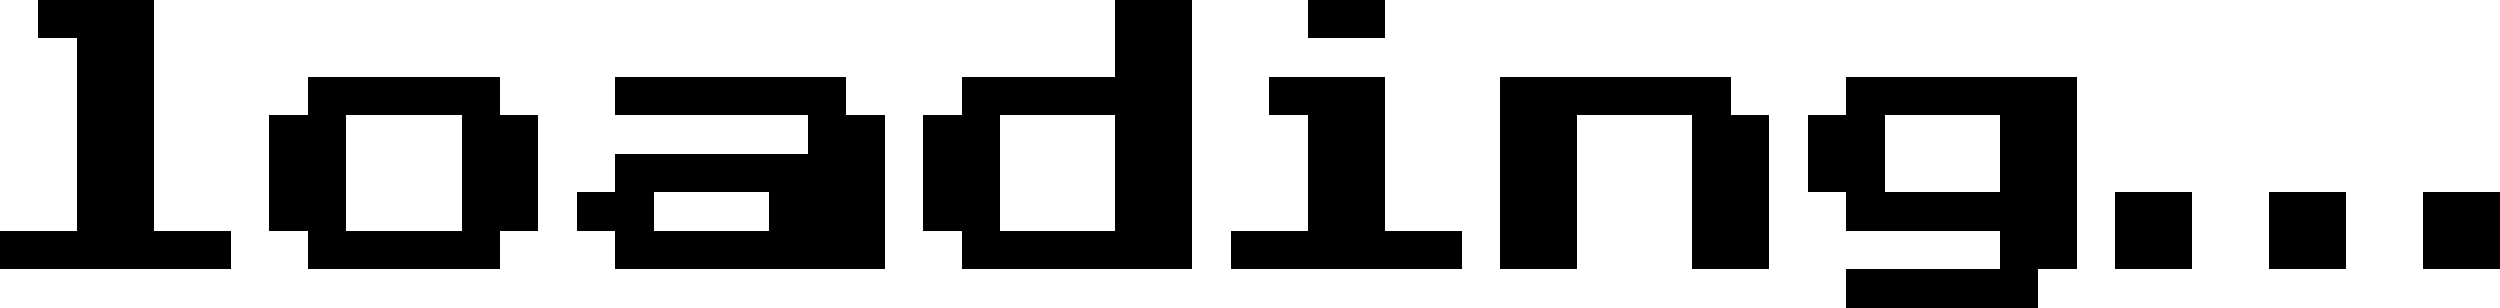
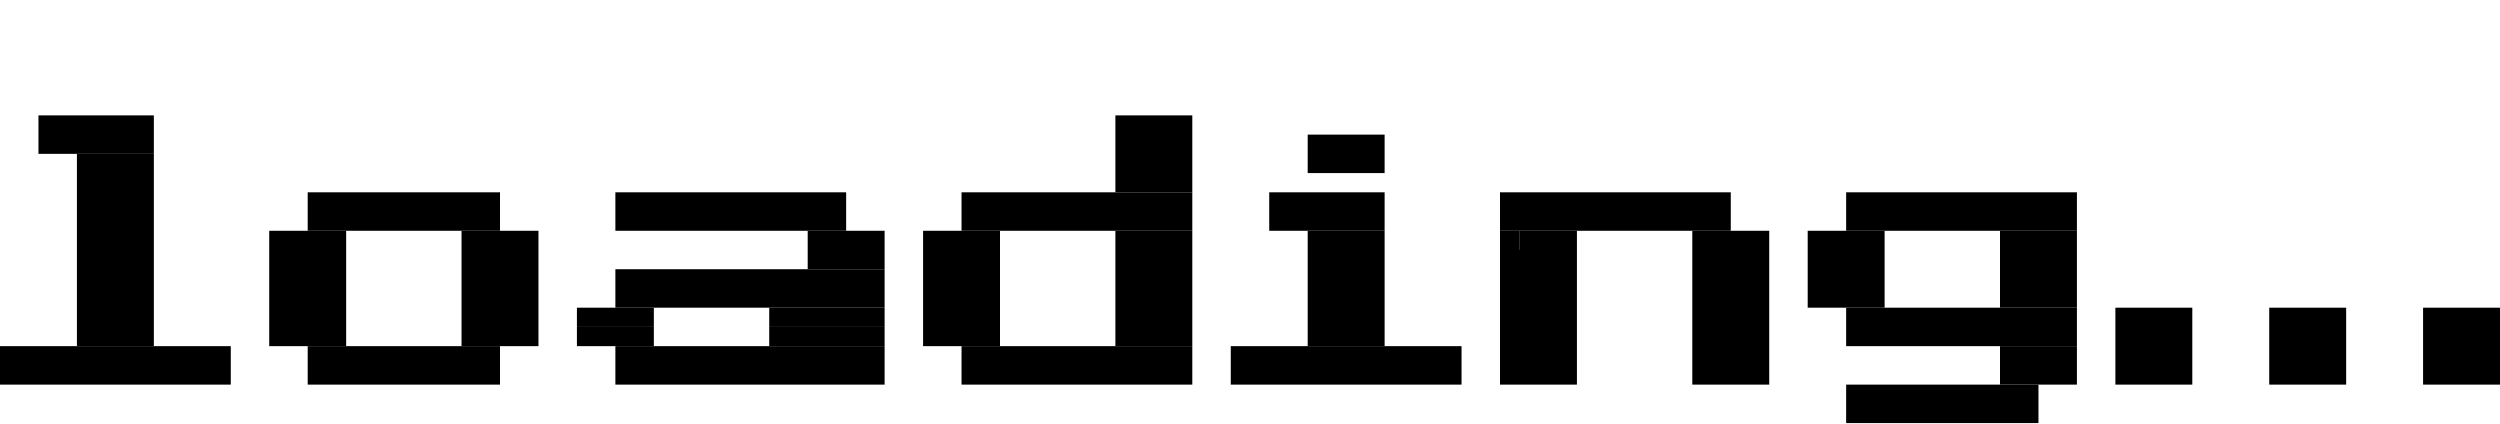
- <svg xmlns="http://www.w3.org/2000/svg" version="1.1" width="130" height="16" shape-rendering="crispEdges">
-   <rect x="2" y="0" width="1" height="1" fill="#000000" />
-   <rect x="3" y="0" width="1" height="1" fill="#000000" />
-   <rect x="4" y="0" width="1" height="1" fill="#000000" />
-   <rect x="5" y="0" width="1" height="1" fill="#000000" />
-   <rect x="6" y="0" width="1" height="1" fill="#000000" />
-   <rect x="7" y="0" width="1" height="1" fill="#000000" />
-   <rect x="58" y="0" width="1" height="1" fill="#000000" />
-   <rect x="59" y="0" width="1" height="1" fill="#000000" />
-   <rect x="60" y="0" width="1" height="1" fill="#000000" />
-   <rect x="61" y="0" width="1" height="1" fill="#000000" />
-   <rect x="68" y="0" width="1" height="1" fill="#000000" />
-   <rect x="69" y="0" width="1" height="1" fill="#000000" />
-   <rect x="70" y="0" width="1" height="1" fill="#000000" />
-   <rect x="71" y="0" width="1" height="1" fill="#000000" />
-   <rect x="2" y="1" width="1" height="1" fill="#000000" />
-   <rect x="3" y="1" width="1" height="1" fill="#000000" />
-   <rect x="4" y="1" width="1" height="1" fill="#000000" />
-   <rect x="5" y="1" width="1" height="1" fill="#000000" />
-   <rect x="6" y="1" width="1" height="1" fill="#000000" />
-   <rect x="7" y="1" width="1" height="1" fill="#000000" />
-   <rect x="58" y="1" width="1" height="1" fill="#000000" />
-   <rect x="59" y="1" width="1" height="1" fill="#000000" />
-   <rect x="60" y="1" width="1" height="1" fill="#000000" />
-   <rect x="61" y="1" width="1" height="1" fill="#000000" />
-   <rect x="68" y="1" width="1" height="1" fill="#000000" />
-   <rect x="69" y="1" width="1" height="1" fill="#000000" />
-   <rect x="70" y="1" width="1" height="1" fill="#000000" />
-   <rect x="71" y="1" width="1" height="1" fill="#000000" />
-   <rect x="4" y="2" width="1" height="1" fill="#000000" />
-   <rect x="5" y="2" width="1" height="1" fill="#000000" />
-   <rect x="6" y="2" width="1" height="1" fill="#000000" />
-   <rect x="7" y="2" width="1" height="1" fill="#000000" />
-   <rect x="58" y="2" width="1" height="1" fill="#000000" />
-   <rect x="59" y="2" width="1" height="1" fill="#000000" />
-   <rect x="60" y="2" width="1" height="1" fill="#000000" />
-   <rect x="61" y="2" width="1" height="1" fill="#000000" />
-   <rect x="4" y="3" width="1" height="1" fill="#000000" />
-   <rect x="5" y="3" width="1" height="1" fill="#000000" />
-   <rect x="6" y="3" width="1" height="1" fill="#000000" />
-   <rect x="7" y="3" width="1" height="1" fill="#000000" />
-   <rect x="58" y="3" width="1" height="1" fill="#000000" />
-   <rect x="59" y="3" width="1" height="1" fill="#000000" />
-   <rect x="60" y="3" width="1" height="1" fill="#000000" />
-   <rect x="61" y="3" width="1" height="1" fill="#000000" />
-   <rect x="4" y="4" width="1" height="1" fill="#000000" />
-   <rect x="5" y="4" width="1" height="1" fill="#000000" />
-   <rect x="6" y="4" width="1" height="1" fill="#000000" />
-   <rect x="7" y="4" width="1" height="1" fill="#000000" />
-   <rect x="16" y="4" width="1" height="1" fill="#000000" />
-   <rect x="17" y="4" width="1" height="1" fill="#000000" />
-   <rect x="18" y="4" width="1" height="1" fill="#000000" />
-   <rect x="19" y="4" width="1" height="1" fill="#000000" />
-   <rect x="20" y="4" width="1" height="1" fill="#000000" />
-   <rect x="21" y="4" width="1" height="1" fill="#000000" />
-   <rect x="22" y="4" width="1" height="1" fill="#000000" />
-   <rect x="23" y="4" width="1" height="1" fill="#000000" />
-   <rect x="24" y="4" width="1" height="1" fill="#000000" />
-   <rect x="25" y="4" width="1" height="1" fill="#000000" />
-   <rect x="32" y="4" width="1" height="1" fill="#000000" />
-   <rect x="33" y="4" width="1" height="1" fill="#000000" />
-   <rect x="34" y="4" width="1" height="1" fill="#000000" />
-   <rect x="35" y="4" width="1" height="1" fill="#000000" />
-   <rect x="36" y="4" width="1" height="1" fill="#000000" />
-   <rect x="37" y="4" width="1" height="1" fill="#000000" />
-   <rect x="38" y="4" width="1" height="1" fill="#000000" />
-   <rect x="39" y="4" width="1" height="1" fill="#000000" />
-   <rect x="40" y="4" width="1" height="1" fill="#000000" />
-   <rect x="41" y="4" width="1" height="1" fill="#000000" />
-   <rect x="42" y="4" width="1" height="1" fill="#000000" />
-   <rect x="43" y="4" width="1" height="1" fill="#000000" />
-   <rect x="50" y="4" width="1" height="1" fill="#000000" />
-   <rect x="51" y="4" width="1" height="1" fill="#000000" />
-   <rect x="52" y="4" width="1" height="1" fill="#000000" />
-   <rect x="53" y="4" width="1" height="1" fill="#000000" />
-   <rect x="54" y="4" width="1" height="1" fill="#000000" />
-   <rect x="55" y="4" width="1" height="1" fill="#000000" />
-   <rect x="56" y="4" width="1" height="1" fill="#000000" />
-   <rect x="57" y="4" width="1" height="1" fill="#000000" />
-   <rect x="58" y="4" width="1" height="1" fill="#000000" />
-   <rect x="59" y="4" width="1" height="1" fill="#000000" />
-   <rect x="60" y="4" width="1" height="1" fill="#000000" />
-   <rect x="61" y="4" width="1" height="1" fill="#000000" />
-   <rect x="66" y="4" width="1" height="1" fill="#000000" />
-   <rect x="67" y="4" width="1" height="1" fill="#000000" />
-   <rect x="68" y="4" width="1" height="1" fill="#000000" />
-   <rect x="69" y="4" width="1" height="1" fill="#000000" />
-   <rect x="70" y="4" width="1" height="1" fill="#000000" />
-   <rect x="71" y="4" width="1" height="1" fill="#000000" />
-   <rect x="78" y="4" width="1" height="1" fill="#000000" />
-   <rect x="79" y="4" width="1" height="1" fill="#000000" />
-   <rect x="80" y="4" width="1" height="1" fill="#000000" />
-   <rect x="81" y="4" width="1" height="1" fill="#000000" />
-   <rect x="82" y="4" width="1" height="1" fill="#000000" />
-   <rect x="83" y="4" width="1" height="1" fill="#000000" />
-   <rect x="84" y="4" width="1" height="1" fill="#000000" />
-   <rect x="85" y="4" width="1" height="1" fill="#000000" />
-   <rect x="86" y="4" width="1" height="1" fill="#000000" />
-   <rect x="87" y="4" width="1" height="1" fill="#000000" />
-   <rect x="88" y="4" width="1" height="1" fill="#000000" />
-   <rect x="89" y="4" width="1" height="1" fill="#000000" />
-   <rect x="96" y="4" width="1" height="1" fill="#000000" />
-   <rect x="97" y="4" width="1" height="1" fill="#000000" />
-   <rect x="98" y="4" width="1" height="1" fill="#000000" />
-   <rect x="99" y="4" width="1" height="1" fill="#000000" />
-   <rect x="100" y="4" width="1" height="1" fill="#000000" />
-   <rect x="101" y="4" width="1" height="1" fill="#000000" />
-   <rect x="102" y="4" width="1" height="1" fill="#000000" />
-   <rect x="103" y="4" width="1" height="1" fill="#000000" />
-   <rect x="104" y="4" width="1" height="1" fill="#000000" />
-   <rect x="105" y="4" width="1" height="1" fill="#000000" />
-   <rect x="106" y="4" width="1" height="1" fill="#000000" />
-   <rect x="107" y="4" width="1" height="1" fill="#000000" />
-   <rect x="4" y="5" width="1" height="1" fill="#000000" />
-   <rect x="5" y="5" width="1" height="1" fill="#000000" />
-   <rect x="6" y="5" width="1" height="1" fill="#000000" />
-   <rect x="7" y="5" width="1" height="1" fill="#000000" />
-   <rect x="16" y="5" width="1" height="1" fill="#000000" />
-   <rect x="17" y="5" width="1" height="1" fill="#000000" />
-   <rect x="18" y="5" width="1" height="1" fill="#000000" />
-   <rect x="19" y="5" width="1" height="1" fill="#000000" />
-   <rect x="20" y="5" width="1" height="1" fill="#000000" />
-   <rect x="21" y="5" width="1" height="1" fill="#000000" />
-   <rect x="22" y="5" width="1" height="1" fill="#000000" />
-   <rect x="23" y="5" width="1" height="1" fill="#000000" />
-   <rect x="24" y="5" width="1" height="1" fill="#000000" />
-   <rect x="25" y="5" width="1" height="1" fill="#000000" />
-   <rect x="32" y="5" width="1" height="1" fill="#000000" />
-   <rect x="33" y="5" width="1" height="1" fill="#000000" />
-   <rect x="34" y="5" width="1" height="1" fill="#000000" />
-   <rect x="35" y="5" width="1" height="1" fill="#000000" />
-   <rect x="36" y="5" width="1" height="1" fill="#000000" />
-   <rect x="37" y="5" width="1" height="1" fill="#000000" />
-   <rect x="38" y="5" width="1" height="1" fill="#000000" />
-   <rect x="39" y="5" width="1" height="1" fill="#000000" />
-   <rect x="40" y="5" width="1" height="1" fill="#000000" />
-   <rect x="41" y="5" width="1" height="1" fill="#000000" />
-   <rect x="42" y="5" width="1" height="1" fill="#000000" />
-   <rect x="43" y="5" width="1" height="1" fill="#000000" />
-   <rect x="50" y="5" width="1" height="1" fill="#000000" />
-   <rect x="51" y="5" width="1" height="1" fill="#000000" />
-   <rect x="52" y="5" width="1" height="1" fill="#000000" />
-   <rect x="53" y="5" width="1" height="1" fill="#000000" />
-   <rect x="54" y="5" width="1" height="1" fill="#000000" />
-   <rect x="55" y="5" width="1" height="1" fill="#000000" />
-   <rect x="56" y="5" width="1" height="1" fill="#000000" />
-   <rect x="57" y="5" width="1" height="1" fill="#000000" />
-   <rect x="58" y="5" width="1" height="1" fill="#000000" />
-   <rect x="59" y="5" width="1" height="1" fill="#000000" />
-   <rect x="60" y="5" width="1" height="1" fill="#000000" />
-   <rect x="61" y="5" width="1" height="1" fill="#000000" />
-   <rect x="66" y="5" width="1" height="1" fill="#000000" />
-   <rect x="67" y="5" width="1" height="1" fill="#000000" />
-   <rect x="68" y="5" width="1" height="1" fill="#000000" />
-   <rect x="69" y="5" width="1" height="1" fill="#000000" />
-   <rect x="70" y="5" width="1" height="1" fill="#000000" />
-   <rect x="71" y="5" width="1" height="1" fill="#000000" />
-   <rect x="78" y="5" width="1" height="1" fill="#000000" />
-   <rect x="79" y="5" width="1" height="1" fill="#000000" />
-   <rect x="80" y="5" width="1" height="1" fill="#000000" />
-   <rect x="81" y="5" width="1" height="1" fill="#000000" />
-   <rect x="82" y="5" width="1" height="1" fill="#000000" />
-   <rect x="83" y="5" width="1" height="1" fill="#000000" />
-   <rect x="84" y="5" width="1" height="1" fill="#000000" />
-   <rect x="85" y="5" width="1" height="1" fill="#000000" />
-   <rect x="86" y="5" width="1" height="1" fill="#000000" />
-   <rect x="87" y="5" width="1" height="1" fill="#000000" />
-   <rect x="88" y="5" width="1" height="1" fill="#000000" />
-   <rect x="89" y="5" width="1" height="1" fill="#000000" />
-   <rect x="96" y="5" width="1" height="1" fill="#000000" />
-   <rect x="97" y="5" width="1" height="1" fill="#000000" />
-   <rect x="98" y="5" width="1" height="1" fill="#000000" />
-   <rect x="99" y="5" width="1" height="1" fill="#000000" />
-   <rect x="100" y="5" width="1" height="1" fill="#000000" />
-   <rect x="101" y="5" width="1" height="1" fill="#000000" />
-   <rect x="102" y="5" width="1" height="1" fill="#000000" />
-   <rect x="103" y="5" width="1" height="1" fill="#000000" />
-   <rect x="104" y="5" width="1" height="1" fill="#000000" />
-   <rect x="105" y="5" width="1" height="1" fill="#000000" />
-   <rect x="106" y="5" width="1" height="1" fill="#000000" />
-   <rect x="107" y="5" width="1" height="1" fill="#000000" />
-   <rect x="4" y="6" width="1" height="1" fill="#000000" />
-   <rect x="5" y="6" width="1" height="1" fill="#000000" />
-   <rect x="6" y="6" width="1" height="1" fill="#000000" />
-   <rect x="7" y="6" width="1" height="1" fill="#000000" />
-   <rect x="14" y="6" width="1" height="1" fill="#000000" />
-   <rect x="15" y="6" width="1" height="1" fill="#000000" />
-   <rect x="16" y="6" width="1" height="1" fill="#000000" />
-   <rect x="17" y="6" width="1" height="1" fill="#000000" />
-   <rect x="24" y="6" width="1" height="1" fill="#000000" />
-   <rect x="25" y="6" width="1" height="1" fill="#000000" />
-   <rect x="26" y="6" width="1" height="1" fill="#000000" />
-   <rect x="27" y="6" width="1" height="1" fill="#000000" />
-   <rect x="42" y="6" width="1" height="1" fill="#000000" />
-   <rect x="43" y="6" width="1" height="1" fill="#000000" />
-   <rect x="44" y="6" width="1" height="1" fill="#000000" />
-   <rect x="45" y="6" width="1" height="1" fill="#000000" />
-   <rect x="48" y="6" width="1" height="1" fill="#000000" />
-   <rect x="49" y="6" width="1" height="1" fill="#000000" />
-   <rect x="50" y="6" width="1" height="1" fill="#000000" />
-   <rect x="51" y="6" width="1" height="1" fill="#000000" />
-   <rect x="58" y="6" width="1" height="1" fill="#000000" />
-   <rect x="59" y="6" width="1" height="1" fill="#000000" />
-   <rect x="60" y="6" width="1" height="1" fill="#000000" />
-   <rect x="61" y="6" width="1" height="1" fill="#000000" />
-   <rect x="68" y="6" width="1" height="1" fill="#000000" />
-   <rect x="69" y="6" width="1" height="1" fill="#000000" />
-   <rect x="70" y="6" width="1" height="1" fill="#000000" />
-   <rect x="71" y="6" width="1" height="1" fill="#000000" />
-   <rect x="78" y="6" width="1" height="1" fill="#000000" />
-   <rect x="79" y="6" width="1" height="1" fill="#000000" />
-   <rect x="80" y="6" width="1" height="1" fill="#000000" />
-   <rect x="81" y="6" width="1" height="1" fill="#000000" />
-   <rect x="88" y="6" width="1" height="1" fill="#000000" />
-   <rect x="89" y="6" width="1" height="1" fill="#000000" />
-   <rect x="90" y="6" width="1" height="1" fill="#000000" />
-   <rect x="91" y="6" width="1" height="1" fill="#000000" />
-   <rect x="94" y="6" width="1" height="1" fill="#000000" />
-   <rect x="95" y="6" width="1" height="1" fill="#000000" />
-   <rect x="96" y="6" width="1" height="1" fill="#000000" />
-   <rect x="97" y="6" width="1" height="1" fill="#000000" />
-   <rect x="104" y="6" width="1" height="1" fill="#000000" />
-   <rect x="105" y="6" width="1" height="1" fill="#000000" />
-   <rect x="106" y="6" width="1" height="1" fill="#000000" />
-   <rect x="107" y="6" width="1" height="1" fill="#000000" />
-   <rect x="4" y="7" width="1" height="1" fill="#000000" />
-   <rect x="5" y="7" width="1" height="1" fill="#000000" />
-   <rect x="6" y="7" width="1" height="1" fill="#000000" />
-   <rect x="7" y="7" width="1" height="1" fill="#000000" />
-   <rect x="14" y="7" width="1" height="1" fill="#000000" />
-   <rect x="15" y="7" width="1" height="1" fill="#000000" />
-   <rect x="16" y="7" width="1" height="1" fill="#000000" />
-   <rect x="17" y="7" width="1" height="1" fill="#000000" />
-   <rect x="24" y="7" width="1" height="1" fill="#000000" />
-   <rect x="25" y="7" width="1" height="1" fill="#000000" />
-   <rect x="26" y="7" width="1" height="1" fill="#000000" />
-   <rect x="27" y="7" width="1" height="1" fill="#000000" />
-   <rect x="42" y="7" width="1" height="1" fill="#000000" />
-   <rect x="43" y="7" width="1" height="1" fill="#000000" />
-   <rect x="44" y="7" width="1" height="1" fill="#000000" />
-   <rect x="45" y="7" width="1" height="1" fill="#000000" />
-   <rect x="48" y="7" width="1" height="1" fill="#000000" />
-   <rect x="49" y="7" width="1" height="1" fill="#000000" />
-   <rect x="50" y="7" width="1" height="1" fill="#000000" />
-   <rect x="51" y="7" width="1" height="1" fill="#000000" />
-   <rect x="58" y="7" width="1" height="1" fill="#000000" />
-   <rect x="59" y="7" width="1" height="1" fill="#000000" />
-   <rect x="60" y="7" width="1" height="1" fill="#000000" />
-   <rect x="61" y="7" width="1" height="1" fill="#000000" />
-   <rect x="68" y="7" width="1" height="1" fill="#000000" />
-   <rect x="69" y="7" width="1" height="1" fill="#000000" />
-   <rect x="70" y="7" width="1" height="1" fill="#000000" />
-   <rect x="71" y="7" width="1" height="1" fill="#000000" />
-   <rect x="78" y="7" width="1" height="1" fill="#000000" />
-   <rect x="79" y="7" width="1" height="1" fill="#000000" />
-   <rect x="80" y="7" width="1" height="1" fill="#000000" />
-   <rect x="81" y="7" width="1" height="1" fill="#000000" />
-   <rect x="88" y="7" width="1" height="1" fill="#000000" />
-   <rect x="89" y="7" width="1" height="1" fill="#000000" />
-   <rect x="90" y="7" width="1" height="1" fill="#000000" />
-   <rect x="91" y="7" width="1" height="1" fill="#000000" />
-   <rect x="94" y="7" width="1" height="1" fill="#000000" />
-   <rect x="95" y="7" width="1" height="1" fill="#000000" />
-   <rect x="96" y="7" width="1" height="1" fill="#000000" />
-   <rect x="97" y="7" width="1" height="1" fill="#000000" />
-   <rect x="104" y="7" width="1" height="1" fill="#000000" />
-   <rect x="105" y="7" width="1" height="1" fill="#000000" />
-   <rect x="106" y="7" width="1" height="1" fill="#000000" />
-   <rect x="107" y="7" width="1" height="1" fill="#000000" />
-   <rect x="4" y="8" width="1" height="1" fill="#000000" />
-   <rect x="5" y="8" width="1" height="1" fill="#000000" />
-   <rect x="6" y="8" width="1" height="1" fill="#000000" />
-   <rect x="7" y="8" width="1" height="1" fill="#000000" />
-   <rect x="14" y="8" width="1" height="1" fill="#000000" />
-   <rect x="15" y="8" width="1" height="1" fill="#000000" />
-   <rect x="16" y="8" width="1" height="1" fill="#000000" />
-   <rect x="17" y="8" width="1" height="1" fill="#000000" />
-   <rect x="24" y="8" width="1" height="1" fill="#000000" />
-   <rect x="25" y="8" width="1" height="1" fill="#000000" />
-   <rect x="26" y="8" width="1" height="1" fill="#000000" />
-   <rect x="27" y="8" width="1" height="1" fill="#000000" />
-   <rect x="32" y="8" width="1" height="1" fill="#000000" />
-   <rect x="33" y="8" width="1" height="1" fill="#000000" />
-   <rect x="34" y="8" width="1" height="1" fill="#000000" />
-   <rect x="35" y="8" width="1" height="1" fill="#000000" />
-   <rect x="36" y="8" width="1" height="1" fill="#000000" />
-   <rect x="37" y="8" width="1" height="1" fill="#000000" />
-   <rect x="38" y="8" width="1" height="1" fill="#000000" />
-   <rect x="39" y="8" width="1" height="1" fill="#000000" />
-   <rect x="40" y="8" width="1" height="1" fill="#000000" />
-   <rect x="41" y="8" width="1" height="1" fill="#000000" />
-   <rect x="42" y="8" width="1" height="1" fill="#000000" />
-   <rect x="43" y="8" width="1" height="1" fill="#000000" />
-   <rect x="44" y="8" width="1" height="1" fill="#000000" />
-   <rect x="45" y="8" width="1" height="1" fill="#000000" />
-   <rect x="48" y="8" width="1" height="1" fill="#000000" />
-   <rect x="49" y="8" width="1" height="1" fill="#000000" />
-   <rect x="50" y="8" width="1" height="1" fill="#000000" />
-   <rect x="51" y="8" width="1" height="1" fill="#000000" />
-   <rect x="58" y="8" width="1" height="1" fill="#000000" />
-   <rect x="59" y="8" width="1" height="1" fill="#000000" />
-   <rect x="60" y="8" width="1" height="1" fill="#000000" />
-   <rect x="61" y="8" width="1" height="1" fill="#000000" />
-   <rect x="68" y="8" width="1" height="1" fill="#000000" />
-   <rect x="69" y="8" width="1" height="1" fill="#000000" />
-   <rect x="70" y="8" width="1" height="1" fill="#000000" />
-   <rect x="71" y="8" width="1" height="1" fill="#000000" />
-   <rect x="78" y="8" width="1" height="1" fill="#000000" />
-   <rect x="79" y="8" width="1" height="1" fill="#000000" />
-   <rect x="80" y="8" width="1" height="1" fill="#000000" />
-   <rect x="81" y="8" width="1" height="1" fill="#000000" />
-   <rect x="88" y="8" width="1" height="1" fill="#000000" />
-   <rect x="89" y="8" width="1" height="1" fill="#000000" />
-   <rect x="90" y="8" width="1" height="1" fill="#000000" />
-   <rect x="91" y="8" width="1" height="1" fill="#000000" />
-   <rect x="94" y="8" width="1" height="1" fill="#000000" />
-   <rect x="95" y="8" width="1" height="1" fill="#000000" />
-   <rect x="96" y="8" width="1" height="1" fill="#000000" />
-   <rect x="97" y="8" width="1" height="1" fill="#000000" />
-   <rect x="104" y="8" width="1" height="1" fill="#000000" />
-   <rect x="105" y="8" width="1" height="1" fill="#000000" />
-   <rect x="106" y="8" width="1" height="1" fill="#000000" />
-   <rect x="107" y="8" width="1" height="1" fill="#000000" />
-   <rect x="4" y="9" width="1" height="1" fill="#000000" />
-   <rect x="5" y="9" width="1" height="1" fill="#000000" />
-   <rect x="6" y="9" width="1" height="1" fill="#000000" />
-   <rect x="7" y="9" width="1" height="1" fill="#000000" />
-   <rect x="14" y="9" width="1" height="1" fill="#000000" />
-   <rect x="15" y="9" width="1" height="1" fill="#000000" />
-   <rect x="16" y="9" width="1" height="1" fill="#000000" />
-   <rect x="17" y="9" width="1" height="1" fill="#000000" />
-   <rect x="24" y="9" width="1" height="1" fill="#000000" />
-   <rect x="25" y="9" width="1" height="1" fill="#000000" />
-   <rect x="26" y="9" width="1" height="1" fill="#000000" />
-   <rect x="27" y="9" width="1" height="1" fill="#000000" />
-   <rect x="32" y="9" width="1" height="1" fill="#000000" />
-   <rect x="33" y="9" width="1" height="1" fill="#000000" />
-   <rect x="34" y="9" width="1" height="1" fill="#000000" />
-   <rect x="35" y="9" width="1" height="1" fill="#000000" />
-   <rect x="36" y="9" width="1" height="1" fill="#000000" />
-   <rect x="37" y="9" width="1" height="1" fill="#000000" />
-   <rect x="38" y="9" width="1" height="1" fill="#000000" />
-   <rect x="39" y="9" width="1" height="1" fill="#000000" />
-   <rect x="40" y="9" width="1" height="1" fill="#000000" />
-   <rect x="41" y="9" width="1" height="1" fill="#000000" />
-   <rect x="42" y="9" width="1" height="1" fill="#000000" />
-   <rect x="43" y="9" width="1" height="1" fill="#000000" />
-   <rect x="44" y="9" width="1" height="1" fill="#000000" />
-   <rect x="45" y="9" width="1" height="1" fill="#000000" />
-   <rect x="48" y="9" width="1" height="1" fill="#000000" />
-   <rect x="49" y="9" width="1" height="1" fill="#000000" />
-   <rect x="50" y="9" width="1" height="1" fill="#000000" />
-   <rect x="51" y="9" width="1" height="1" fill="#000000" />
-   <rect x="58" y="9" width="1" height="1" fill="#000000" />
-   <rect x="59" y="9" width="1" height="1" fill="#000000" />
-   <rect x="60" y="9" width="1" height="1" fill="#000000" />
-   <rect x="61" y="9" width="1" height="1" fill="#000000" />
-   <rect x="68" y="9" width="1" height="1" fill="#000000" />
-   <rect x="69" y="9" width="1" height="1" fill="#000000" />
-   <rect x="70" y="9" width="1" height="1" fill="#000000" />
-   <rect x="71" y="9" width="1" height="1" fill="#000000" />
-   <rect x="78" y="9" width="1" height="1" fill="#000000" />
-   <rect x="79" y="9" width="1" height="1" fill="#000000" />
-   <rect x="80" y="9" width="1" height="1" fill="#000000" />
-   <rect x="81" y="9" width="1" height="1" fill="#000000" />
-   <rect x="88" y="9" width="1" height="1" fill="#000000" />
-   <rect x="89" y="9" width="1" height="1" fill="#000000" />
-   <rect x="90" y="9" width="1" height="1" fill="#000000" />
-   <rect x="91" y="9" width="1" height="1" fill="#000000" />
-   <rect x="94" y="9" width="1" height="1" fill="#000000" />
-   <rect x="95" y="9" width="1" height="1" fill="#000000" />
-   <rect x="96" y="9" width="1" height="1" fill="#000000" />
-   <rect x="97" y="9" width="1" height="1" fill="#000000" />
-   <rect x="104" y="9" width="1" height="1" fill="#000000" />
-   <rect x="105" y="9" width="1" height="1" fill="#000000" />
-   <rect x="106" y="9" width="1" height="1" fill="#000000" />
-   <rect x="107" y="9" width="1" height="1" fill="#000000" />
-   <rect x="4" y="10" width="1" height="1" fill="#000000" />
-   <rect x="5" y="10" width="1" height="1" fill="#000000" />
-   <rect x="6" y="10" width="1" height="1" fill="#000000" />
-   <rect x="7" y="10" width="1" height="1" fill="#000000" />
-   <rect x="14" y="10" width="1" height="1" fill="#000000" />
-   <rect x="15" y="10" width="1" height="1" fill="#000000" />
-   <rect x="16" y="10" width="1" height="1" fill="#000000" />
-   <rect x="17" y="10" width="1" height="1" fill="#000000" />
-   <rect x="24" y="10" width="1" height="1" fill="#000000" />
-   <rect x="25" y="10" width="1" height="1" fill="#000000" />
-   <rect x="26" y="10" width="1" height="1" fill="#000000" />
-   <rect x="27" y="10" width="1" height="1" fill="#000000" />
-   <rect x="30" y="10" width="1" height="1" fill="#000000" />
-   <rect x="31" y="10" width="1" height="1" fill="#000000" />
-   <rect x="32" y="10" width="1" height="1" fill="#000000" />
-   <rect x="33" y="10" width="1" height="1" fill="#000000" />
-   <rect x="40" y="10" width="1" height="1" fill="#000000" />
-   <rect x="41" y="10" width="1" height="1" fill="#000000" />
-   <rect x="42" y="10" width="1" height="1" fill="#000000" />
-   <rect x="43" y="10" width="1" height="1" fill="#000000" />
-   <rect x="44" y="10" width="1" height="1" fill="#000000" />
-   <rect x="45" y="10" width="1" height="1" fill="#000000" />
-   <rect x="48" y="10" width="1" height="1" fill="#000000" />
-   <rect x="49" y="10" width="1" height="1" fill="#000000" />
-   <rect x="50" y="10" width="1" height="1" fill="#000000" />
-   <rect x="51" y="10" width="1" height="1" fill="#000000" />
-   <rect x="58" y="10" width="1" height="1" fill="#000000" />
-   <rect x="59" y="10" width="1" height="1" fill="#000000" />
-   <rect x="60" y="10" width="1" height="1" fill="#000000" />
-   <rect x="61" y="10" width="1" height="1" fill="#000000" />
-   <rect x="68" y="10" width="1" height="1" fill="#000000" />
-   <rect x="69" y="10" width="1" height="1" fill="#000000" />
-   <rect x="70" y="10" width="1" height="1" fill="#000000" />
-   <rect x="71" y="10" width="1" height="1" fill="#000000" />
-   <rect x="78" y="10" width="1" height="1" fill="#000000" />
-   <rect x="79" y="10" width="1" height="1" fill="#000000" />
-   <rect x="80" y="10" width="1" height="1" fill="#000000" />
-   <rect x="81" y="10" width="1" height="1" fill="#000000" />
-   <rect x="88" y="10" width="1" height="1" fill="#000000" />
-   <rect x="89" y="10" width="1" height="1" fill="#000000" />
-   <rect x="90" y="10" width="1" height="1" fill="#000000" />
-   <rect x="91" y="10" width="1" height="1" fill="#000000" />
-   <rect x="96" y="10" width="1" height="1" fill="#000000" />
-   <rect x="97" y="10" width="1" height="1" fill="#000000" />
-   <rect x="98" y="10" width="1" height="1" fill="#000000" />
-   <rect x="99" y="10" width="1" height="1" fill="#000000" />
-   <rect x="100" y="10" width="1" height="1" fill="#000000" />
-   <rect x="101" y="10" width="1" height="1" fill="#000000" />
-   <rect x="102" y="10" width="1" height="1" fill="#000000" />
-   <rect x="103" y="10" width="1" height="1" fill="#000000" />
-   <rect x="104" y="10" width="1" height="1" fill="#000000" />
-   <rect x="105" y="10" width="1" height="1" fill="#000000" />
-   <rect x="106" y="10" width="1" height="1" fill="#000000" />
-   <rect x="107" y="10" width="1" height="1" fill="#000000" />
-   <rect x="110" y="10" width="1" height="1" fill="#000000" />
-   <rect x="111" y="10" width="1" height="1" fill="#000000" />
-   <rect x="112" y="10" width="1" height="1" fill="#000000" />
-   <rect x="113" y="10" width="1" height="1" fill="#000000" />
-   <rect x="118" y="10" width="1" height="1" fill="#000000" />
-   <rect x="119" y="10" width="1" height="1" fill="#000000" />
-   <rect x="120" y="10" width="1" height="1" fill="#000000" />
-   <rect x="121" y="10" width="1" height="1" fill="#000000" />
-   <rect x="126" y="10" width="1" height="1" fill="#000000" />
-   <rect x="127" y="10" width="1" height="1" fill="#000000" />
-   <rect x="128" y="10" width="1" height="1" fill="#000000" />
-   <rect x="129" y="10" width="1" height="1" fill="#000000" />
-   <rect x="4" y="11" width="1" height="1" fill="#000000" />
-   <rect x="5" y="11" width="1" height="1" fill="#000000" />
-   <rect x="6" y="11" width="1" height="1" fill="#000000" />
-   <rect x="7" y="11" width="1" height="1" fill="#000000" />
-   <rect x="14" y="11" width="1" height="1" fill="#000000" />
-   <rect x="15" y="11" width="1" height="1" fill="#000000" />
-   <rect x="16" y="11" width="1" height="1" fill="#000000" />
-   <rect x="17" y="11" width="1" height="1" fill="#000000" />
-   <rect x="24" y="11" width="1" height="1" fill="#000000" />
-   <rect x="25" y="11" width="1" height="1" fill="#000000" />
-   <rect x="26" y="11" width="1" height="1" fill="#000000" />
-   <rect x="27" y="11" width="1" height="1" fill="#000000" />
-   <rect x="30" y="11" width="1" height="1" fill="#000000" />
-   <rect x="31" y="11" width="1" height="1" fill="#000000" />
-   <rect x="32" y="11" width="1" height="1" fill="#000000" />
-   <rect x="33" y="11" width="1" height="1" fill="#000000" />
-   <rect x="40" y="11" width="1" height="1" fill="#000000" />
-   <rect x="41" y="11" width="1" height="1" fill="#000000" />
-   <rect x="42" y="11" width="1" height="1" fill="#000000" />
-   <rect x="43" y="11" width="1" height="1" fill="#000000" />
-   <rect x="44" y="11" width="1" height="1" fill="#000000" />
-   <rect x="45" y="11" width="1" height="1" fill="#000000" />
-   <rect x="48" y="11" width="1" height="1" fill="#000000" />
-   <rect x="49" y="11" width="1" height="1" fill="#000000" />
-   <rect x="50" y="11" width="1" height="1" fill="#000000" />
-   <rect x="51" y="11" width="1" height="1" fill="#000000" />
-   <rect x="58" y="11" width="1" height="1" fill="#000000" />
-   <rect x="59" y="11" width="1" height="1" fill="#000000" />
-   <rect x="60" y="11" width="1" height="1" fill="#000000" />
-   <rect x="61" y="11" width="1" height="1" fill="#000000" />
-   <rect x="68" y="11" width="1" height="1" fill="#000000" />
-   <rect x="69" y="11" width="1" height="1" fill="#000000" />
-   <rect x="70" y="11" width="1" height="1" fill="#000000" />
-   <rect x="71" y="11" width="1" height="1" fill="#000000" />
-   <rect x="78" y="11" width="1" height="1" fill="#000000" />
-   <rect x="79" y="11" width="1" height="1" fill="#000000" />
-   <rect x="80" y="11" width="1" height="1" fill="#000000" />
-   <rect x="81" y="11" width="1" height="1" fill="#000000" />
-   <rect x="88" y="11" width="1" height="1" fill="#000000" />
-   <rect x="89" y="11" width="1" height="1" fill="#000000" />
-   <rect x="90" y="11" width="1" height="1" fill="#000000" />
-   <rect x="91" y="11" width="1" height="1" fill="#000000" />
-   <rect x="96" y="11" width="1" height="1" fill="#000000" />
-   <rect x="97" y="11" width="1" height="1" fill="#000000" />
-   <rect x="98" y="11" width="1" height="1" fill="#000000" />
-   <rect x="99" y="11" width="1" height="1" fill="#000000" />
-   <rect x="100" y="11" width="1" height="1" fill="#000000" />
-   <rect x="101" y="11" width="1" height="1" fill="#000000" />
-   <rect x="102" y="11" width="1" height="1" fill="#000000" />
-   <rect x="103" y="11" width="1" height="1" fill="#000000" />
-   <rect x="104" y="11" width="1" height="1" fill="#000000" />
-   <rect x="105" y="11" width="1" height="1" fill="#000000" />
-   <rect x="106" y="11" width="1" height="1" fill="#000000" />
-   <rect x="107" y="11" width="1" height="1" fill="#000000" />
-   <rect x="110" y="11" width="1" height="1" fill="#000000" />
-   <rect x="111" y="11" width="1" height="1" fill="#000000" />
-   <rect x="112" y="11" width="1" height="1" fill="#000000" />
-   <rect x="113" y="11" width="1" height="1" fill="#000000" />
-   <rect x="118" y="11" width="1" height="1" fill="#000000" />
-   <rect x="119" y="11" width="1" height="1" fill="#000000" />
-   <rect x="120" y="11" width="1" height="1" fill="#000000" />
-   <rect x="121" y="11" width="1" height="1" fill="#000000" />
-   <rect x="126" y="11" width="1" height="1" fill="#000000" />
-   <rect x="127" y="11" width="1" height="1" fill="#000000" />
-   <rect x="128" y="11" width="1" height="1" fill="#000000" />
-   <rect x="129" y="11" width="1" height="1" fill="#000000" />
-   <rect x="0" y="12" width="1" height="1" fill="#000000" />
-   <rect x="1" y="12" width="1" height="1" fill="#000000" />
-   <rect x="2" y="12" width="1" height="1" fill="#000000" />
-   <rect x="3" y="12" width="1" height="1" fill="#000000" />
-   <rect x="4" y="12" width="1" height="1" fill="#000000" />
-   <rect x="5" y="12" width="1" height="1" fill="#000000" />
-   <rect x="6" y="12" width="1" height="1" fill="#000000" />
-   <rect x="7" y="12" width="1" height="1" fill="#000000" />
-   <rect x="8" y="12" width="1" height="1" fill="#000000" />
-   <rect x="9" y="12" width="1" height="1" fill="#000000" />
-   <rect x="10" y="12" width="1" height="1" fill="#000000" />
-   <rect x="11" y="12" width="1" height="1" fill="#000000" />
-   <rect x="16" y="12" width="1" height="1" fill="#000000" />
-   <rect x="17" y="12" width="1" height="1" fill="#000000" />
-   <rect x="18" y="12" width="1" height="1" fill="#000000" />
-   <rect x="19" y="12" width="1" height="1" fill="#000000" />
-   <rect x="20" y="12" width="1" height="1" fill="#000000" />
-   <rect x="21" y="12" width="1" height="1" fill="#000000" />
-   <rect x="22" y="12" width="1" height="1" fill="#000000" />
-   <rect x="23" y="12" width="1" height="1" fill="#000000" />
-   <rect x="24" y="12" width="1" height="1" fill="#000000" />
-   <rect x="25" y="12" width="1" height="1" fill="#000000" />
-   <rect x="32" y="12" width="1" height="1" fill="#000000" />
-   <rect x="33" y="12" width="1" height="1" fill="#000000" />
-   <rect x="34" y="12" width="1" height="1" fill="#000000" />
-   <rect x="35" y="12" width="1" height="1" fill="#000000" />
-   <rect x="36" y="12" width="1" height="1" fill="#000000" />
-   <rect x="37" y="12" width="1" height="1" fill="#000000" />
-   <rect x="38" y="12" width="1" height="1" fill="#000000" />
-   <rect x="39" y="12" width="1" height="1" fill="#000000" />
-   <rect x="40" y="12" width="1" height="1" fill="#000000" />
-   <rect x="41" y="12" width="1" height="1" fill="#000000" />
-   <rect x="42" y="12" width="1" height="1" fill="#000000" />
-   <rect x="43" y="12" width="1" height="1" fill="#000000" />
-   <rect x="44" y="12" width="1" height="1" fill="#000000" />
-   <rect x="45" y="12" width="1" height="1" fill="#000000" />
-   <rect x="50" y="12" width="1" height="1" fill="#000000" />
-   <rect x="51" y="12" width="1" height="1" fill="#000000" />
-   <rect x="52" y="12" width="1" height="1" fill="#000000" />
-   <rect x="53" y="12" width="1" height="1" fill="#000000" />
-   <rect x="54" y="12" width="1" height="1" fill="#000000" />
-   <rect x="55" y="12" width="1" height="1" fill="#000000" />
-   <rect x="56" y="12" width="1" height="1" fill="#000000" />
-   <rect x="57" y="12" width="1" height="1" fill="#000000" />
-   <rect x="58" y="12" width="1" height="1" fill="#000000" />
-   <rect x="59" y="12" width="1" height="1" fill="#000000" />
-   <rect x="60" y="12" width="1" height="1" fill="#000000" />
-   <rect x="61" y="12" width="1" height="1" fill="#000000" />
-   <rect x="64" y="12" width="1" height="1" fill="#000000" />
-   <rect x="65" y="12" width="1" height="1" fill="#000000" />
-   <rect x="66" y="12" width="1" height="1" fill="#000000" />
-   <rect x="67" y="12" width="1" height="1" fill="#000000" />
-   <rect x="68" y="12" width="1" height="1" fill="#000000" />
-   <rect x="69" y="12" width="1" height="1" fill="#000000" />
-   <rect x="70" y="12" width="1" height="1" fill="#000000" />
-   <rect x="71" y="12" width="1" height="1" fill="#000000" />
-   <rect x="72" y="12" width="1" height="1" fill="#000000" />
-   <rect x="73" y="12" width="1" height="1" fill="#000000" />
-   <rect x="74" y="12" width="1" height="1" fill="#000000" />
-   <rect x="75" y="12" width="1" height="1" fill="#000000" />
-   <rect x="78" y="12" width="1" height="1" fill="#000000" />
-   <rect x="79" y="12" width="1" height="1" fill="#000000" />
-   <rect x="80" y="12" width="1" height="1" fill="#000000" />
-   <rect x="81" y="12" width="1" height="1" fill="#000000" />
-   <rect x="88" y="12" width="1" height="1" fill="#000000" />
-   <rect x="89" y="12" width="1" height="1" fill="#000000" />
-   <rect x="90" y="12" width="1" height="1" fill="#000000" />
-   <rect x="91" y="12" width="1" height="1" fill="#000000" />
-   <rect x="104" y="12" width="1" height="1" fill="#000000" />
-   <rect x="105" y="12" width="1" height="1" fill="#000000" />
-   <rect x="106" y="12" width="1" height="1" fill="#000000" />
-   <rect x="107" y="12" width="1" height="1" fill="#000000" />
-   <rect x="110" y="12" width="1" height="1" fill="#000000" />
-   <rect x="111" y="12" width="1" height="1" fill="#000000" />
-   <rect x="112" y="12" width="1" height="1" fill="#000000" />
-   <rect x="113" y="12" width="1" height="1" fill="#000000" />
-   <rect x="118" y="12" width="1" height="1" fill="#000000" />
-   <rect x="119" y="12" width="1" height="1" fill="#000000" />
-   <rect x="120" y="12" width="1" height="1" fill="#000000" />
-   <rect x="121" y="12" width="1" height="1" fill="#000000" />
-   <rect x="126" y="12" width="1" height="1" fill="#000000" />
-   <rect x="127" y="12" width="1" height="1" fill="#000000" />
-   <rect x="128" y="12" width="1" height="1" fill="#000000" />
-   <rect x="129" y="12" width="1" height="1" fill="#000000" />
-   <rect x="0" y="13" width="1" height="1" fill="#000000" />
-   <rect x="1" y="13" width="1" height="1" fill="#000000" />
-   <rect x="2" y="13" width="1" height="1" fill="#000000" />
-   <rect x="3" y="13" width="1" height="1" fill="#000000" />
-   <rect x="4" y="13" width="1" height="1" fill="#000000" />
-   <rect x="5" y="13" width="1" height="1" fill="#000000" />
-   <rect x="6" y="13" width="1" height="1" fill="#000000" />
-   <rect x="7" y="13" width="1" height="1" fill="#000000" />
-   <rect x="8" y="13" width="1" height="1" fill="#000000" />
-   <rect x="9" y="13" width="1" height="1" fill="#000000" />
-   <rect x="10" y="13" width="1" height="1" fill="#000000" />
-   <rect x="11" y="13" width="1" height="1" fill="#000000" />
-   <rect x="16" y="13" width="1" height="1" fill="#000000" />
-   <rect x="17" y="13" width="1" height="1" fill="#000000" />
-   <rect x="18" y="13" width="1" height="1" fill="#000000" />
-   <rect x="19" y="13" width="1" height="1" fill="#000000" />
-   <rect x="20" y="13" width="1" height="1" fill="#000000" />
-   <rect x="21" y="13" width="1" height="1" fill="#000000" />
-   <rect x="22" y="13" width="1" height="1" fill="#000000" />
-   <rect x="23" y="13" width="1" height="1" fill="#000000" />
-   <rect x="24" y="13" width="1" height="1" fill="#000000" />
-   <rect x="25" y="13" width="1" height="1" fill="#000000" />
-   <rect x="32" y="13" width="1" height="1" fill="#000000" />
-   <rect x="33" y="13" width="1" height="1" fill="#000000" />
-   <rect x="34" y="13" width="1" height="1" fill="#000000" />
-   <rect x="35" y="13" width="1" height="1" fill="#000000" />
-   <rect x="36" y="13" width="1" height="1" fill="#000000" />
-   <rect x="37" y="13" width="1" height="1" fill="#000000" />
-   <rect x="38" y="13" width="1" height="1" fill="#000000" />
-   <rect x="39" y="13" width="1" height="1" fill="#000000" />
-   <rect x="40" y="13" width="1" height="1" fill="#000000" />
-   <rect x="41" y="13" width="1" height="1" fill="#000000" />
-   <rect x="42" y="13" width="1" height="1" fill="#000000" />
-   <rect x="43" y="13" width="1" height="1" fill="#000000" />
-   <rect x="44" y="13" width="1" height="1" fill="#000000" />
-   <rect x="45" y="13" width="1" height="1" fill="#000000" />
-   <rect x="50" y="13" width="1" height="1" fill="#000000" />
-   <rect x="51" y="13" width="1" height="1" fill="#000000" />
-   <rect x="52" y="13" width="1" height="1" fill="#000000" />
-   <rect x="53" y="13" width="1" height="1" fill="#000000" />
-   <rect x="54" y="13" width="1" height="1" fill="#000000" />
-   <rect x="55" y="13" width="1" height="1" fill="#000000" />
-   <rect x="56" y="13" width="1" height="1" fill="#000000" />
-   <rect x="57" y="13" width="1" height="1" fill="#000000" />
-   <rect x="58" y="13" width="1" height="1" fill="#000000" />
-   <rect x="59" y="13" width="1" height="1" fill="#000000" />
-   <rect x="60" y="13" width="1" height="1" fill="#000000" />
-   <rect x="61" y="13" width="1" height="1" fill="#000000" />
-   <rect x="64" y="13" width="1" height="1" fill="#000000" />
-   <rect x="65" y="13" width="1" height="1" fill="#000000" />
-   <rect x="66" y="13" width="1" height="1" fill="#000000" />
-   <rect x="67" y="13" width="1" height="1" fill="#000000" />
-   <rect x="68" y="13" width="1" height="1" fill="#000000" />
-   <rect x="69" y="13" width="1" height="1" fill="#000000" />
-   <rect x="70" y="13" width="1" height="1" fill="#000000" />
-   <rect x="71" y="13" width="1" height="1" fill="#000000" />
-   <rect x="72" y="13" width="1" height="1" fill="#000000" />
-   <rect x="73" y="13" width="1" height="1" fill="#000000" />
-   <rect x="74" y="13" width="1" height="1" fill="#000000" />
-   <rect x="75" y="13" width="1" height="1" fill="#000000" />
-   <rect x="78" y="13" width="1" height="1" fill="#000000" />
-   <rect x="79" y="13" width="1" height="1" fill="#000000" />
-   <rect x="80" y="13" width="1" height="1" fill="#000000" />
-   <rect x="81" y="13" width="1" height="1" fill="#000000" />
-   <rect x="88" y="13" width="1" height="1" fill="#000000" />
-   <rect x="89" y="13" width="1" height="1" fill="#000000" />
-   <rect x="90" y="13" width="1" height="1" fill="#000000" />
-   <rect x="91" y="13" width="1" height="1" fill="#000000" />
-   <rect x="104" y="13" width="1" height="1" fill="#000000" />
-   <rect x="105" y="13" width="1" height="1" fill="#000000" />
-   <rect x="106" y="13" width="1" height="1" fill="#000000" />
-   <rect x="107" y="13" width="1" height="1" fill="#000000" />
-   <rect x="110" y="13" width="1" height="1" fill="#000000" />
-   <rect x="111" y="13" width="1" height="1" fill="#000000" />
-   <rect x="112" y="13" width="1" height="1" fill="#000000" />
-   <rect x="113" y="13" width="1" height="1" fill="#000000" />
-   <rect x="118" y="13" width="1" height="1" fill="#000000" />
-   <rect x="119" y="13" width="1" height="1" fill="#000000" />
-   <rect x="120" y="13" width="1" height="1" fill="#000000" />
-   <rect x="121" y="13" width="1" height="1" fill="#000000" />
-   <rect x="126" y="13" width="1" height="1" fill="#000000" />
-   <rect x="127" y="13" width="1" height="1" fill="#000000" />
-   <rect x="128" y="13" width="1" height="1" fill="#000000" />
-   <rect x="129" y="13" width="1" height="1" fill="#000000" />
-   <rect x="96" y="14" width="1" height="1" fill="#000000" />
-   <rect x="97" y="14" width="1" height="1" fill="#000000" />
-   <rect x="98" y="14" width="1" height="1" fill="#000000" />
-   <rect x="99" y="14" width="1" height="1" fill="#000000" />
-   <rect x="100" y="14" width="1" height="1" fill="#000000" />
-   <rect x="101" y="14" width="1" height="1" fill="#000000" />
-   <rect x="102" y="14" width="1" height="1" fill="#000000" />
-   <rect x="103" y="14" width="1" height="1" fill="#000000" />
-   <rect x="104" y="14" width="1" height="1" fill="#000000" />
-   <rect x="105" y="14" width="1" height="1" fill="#000000" />
-   <rect x="96" y="15" width="1" height="1" fill="#000000" />
-   <rect x="97" y="15" width="1" height="1" fill="#000000" />
-   <rect x="98" y="15" width="1" height="1" fill="#000000" />
-   <rect x="99" y="15" width="1" height="1" fill="#000000" />
-   <rect x="100" y="15" width="1" height="1" fill="#000000" />
-   <rect x="101" y="15" width="1" height="1" fill="#000000" />
-   <rect x="102" y="15" width="1" height="1" fill="#000000" />
-   <rect x="103" y="15" width="1" height="1" fill="#000000" />
-   <rect x="104" y="15" width="1" height="1" fill="#000000" />
-   <rect x="105" y="15" width="1" height="1" fill="#000000" />
+ <svg xmlns="http://www.w3.org/2000/svg" viewBox="0 0 130 22" fill="#000000">
+   <style>
+     @keyframes bounce {
+       0%, 30%{ transform: translateY(0); }
+       15% { transform: translateY(-6px); }
+     }
+     .letter {
+       animation: bounce 1s linear infinite;
+     }
+     .letter:nth-child(2) { animation-delay: 0.1s; }
+     .letter:nth-child(3) { animation-delay: 0.2s; }
+     .letter:nth-child(4) { animation-delay: 0.3s; }
+     .letter:nth-child(5) { animation-delay: 0.4s; }
+     .letter:nth-child(6) { animation-delay: 0.5s; }
+     .letter:nth-child(7) { animation-delay: 0.6s; }
+     .letter:nth-child(8) { animation-delay: 0.7s; }
+     .letter:nth-child(9) { animation-delay: 0.8s; }
+     .letter:nth-child(10) { animation-delay: 0.9s; }
+   </style>
+   <g class="letter">
+     <rect x="2" y="6" width="6" height="2" />
+     <rect x="4" y="8" width="4" height="10" />
+     <rect x="0" y="18" width="12" height="2" />
+   </g>
+   <g class="letter">
+     <rect x="16" y="10" width="10" height="2" />
+     <rect x="14" y="12" width="4" height="6" />
+     <rect x="24" y="12" width="4" height="6" />
+     <rect x="16" y="18" width="10" height="2" />
+   </g>
+   <g class="letter">
+     <rect x="32" y="10" width="12" height="2" />
+     <rect x="42" y="12" width="4" height="2" />
+     <rect x="32" y="14" width="14" height="2" />
+     <rect x="30" y="16" width="4" height="1" />
+     <rect x="40" y="16" width="6" height="1" />
+     <rect x="30" y="17" width="4" height="1" />
+     <rect x="40" y="17" width="6" height="1" />
+     <rect x="32" y="18" width="14" height="2" />
+   </g>
+   <g class="letter">
+     <rect x="58" y="6" width="4" height="4" />
+     <rect x="50" y="10" width="12" height="2" />
+     <rect x="48" y="12" width="4" height="6" />
+     <rect x="58" y="12" width="4" height="6" />
+     <rect x="50" y="18" width="12" height="2" />
+   </g>
+   <g class="letter">
+     <rect x="68" y="7" width="4" height="2" />
+     <rect x="66" y="10" width="6" height="2" />
+     <rect x="68" y="12" width="4" height="6" />
+     <rect x="64" y="18" width="12" height="2" />
+   </g>
+   <g class="letter">
+     <rect x="78" y="10" width="12" height="2" />
+     <rect x="78" y="12" width="1" height="1" />
+     <rect x="79" y="12" width="3" height="1" />
+     <rect x="88" y="12" width="4" height="1" />
+     <rect x="78" y="13" width="4" height="7" />
+     <rect x="88" y="13" width="4" height="7" />
+   </g>
+   <g class="letter">
+     <rect x="96" y="10" width="12" height="2" />
+     <rect x="94" y="12" width="4" height="4" />
+     <rect x="104" y="12" width="4" height="4" />
+     <rect x="96" y="16" width="12" height="2" />
+     <rect x="104" y="18" width="4" height="2" />
+     <rect x="96" y="20" width="10" height="2" />
+   </g>
+   <g class="letter">
+     <rect x="110" y="16" width="4" height="4" />
+   </g>
+   <g class="letter">
+     <rect x="118" y="16" width="4" height="4" />
+   </g>
+   <g class="letter">
+     <rect x="126" y="16" width="4" height="4" />
+   </g>
</svg>
